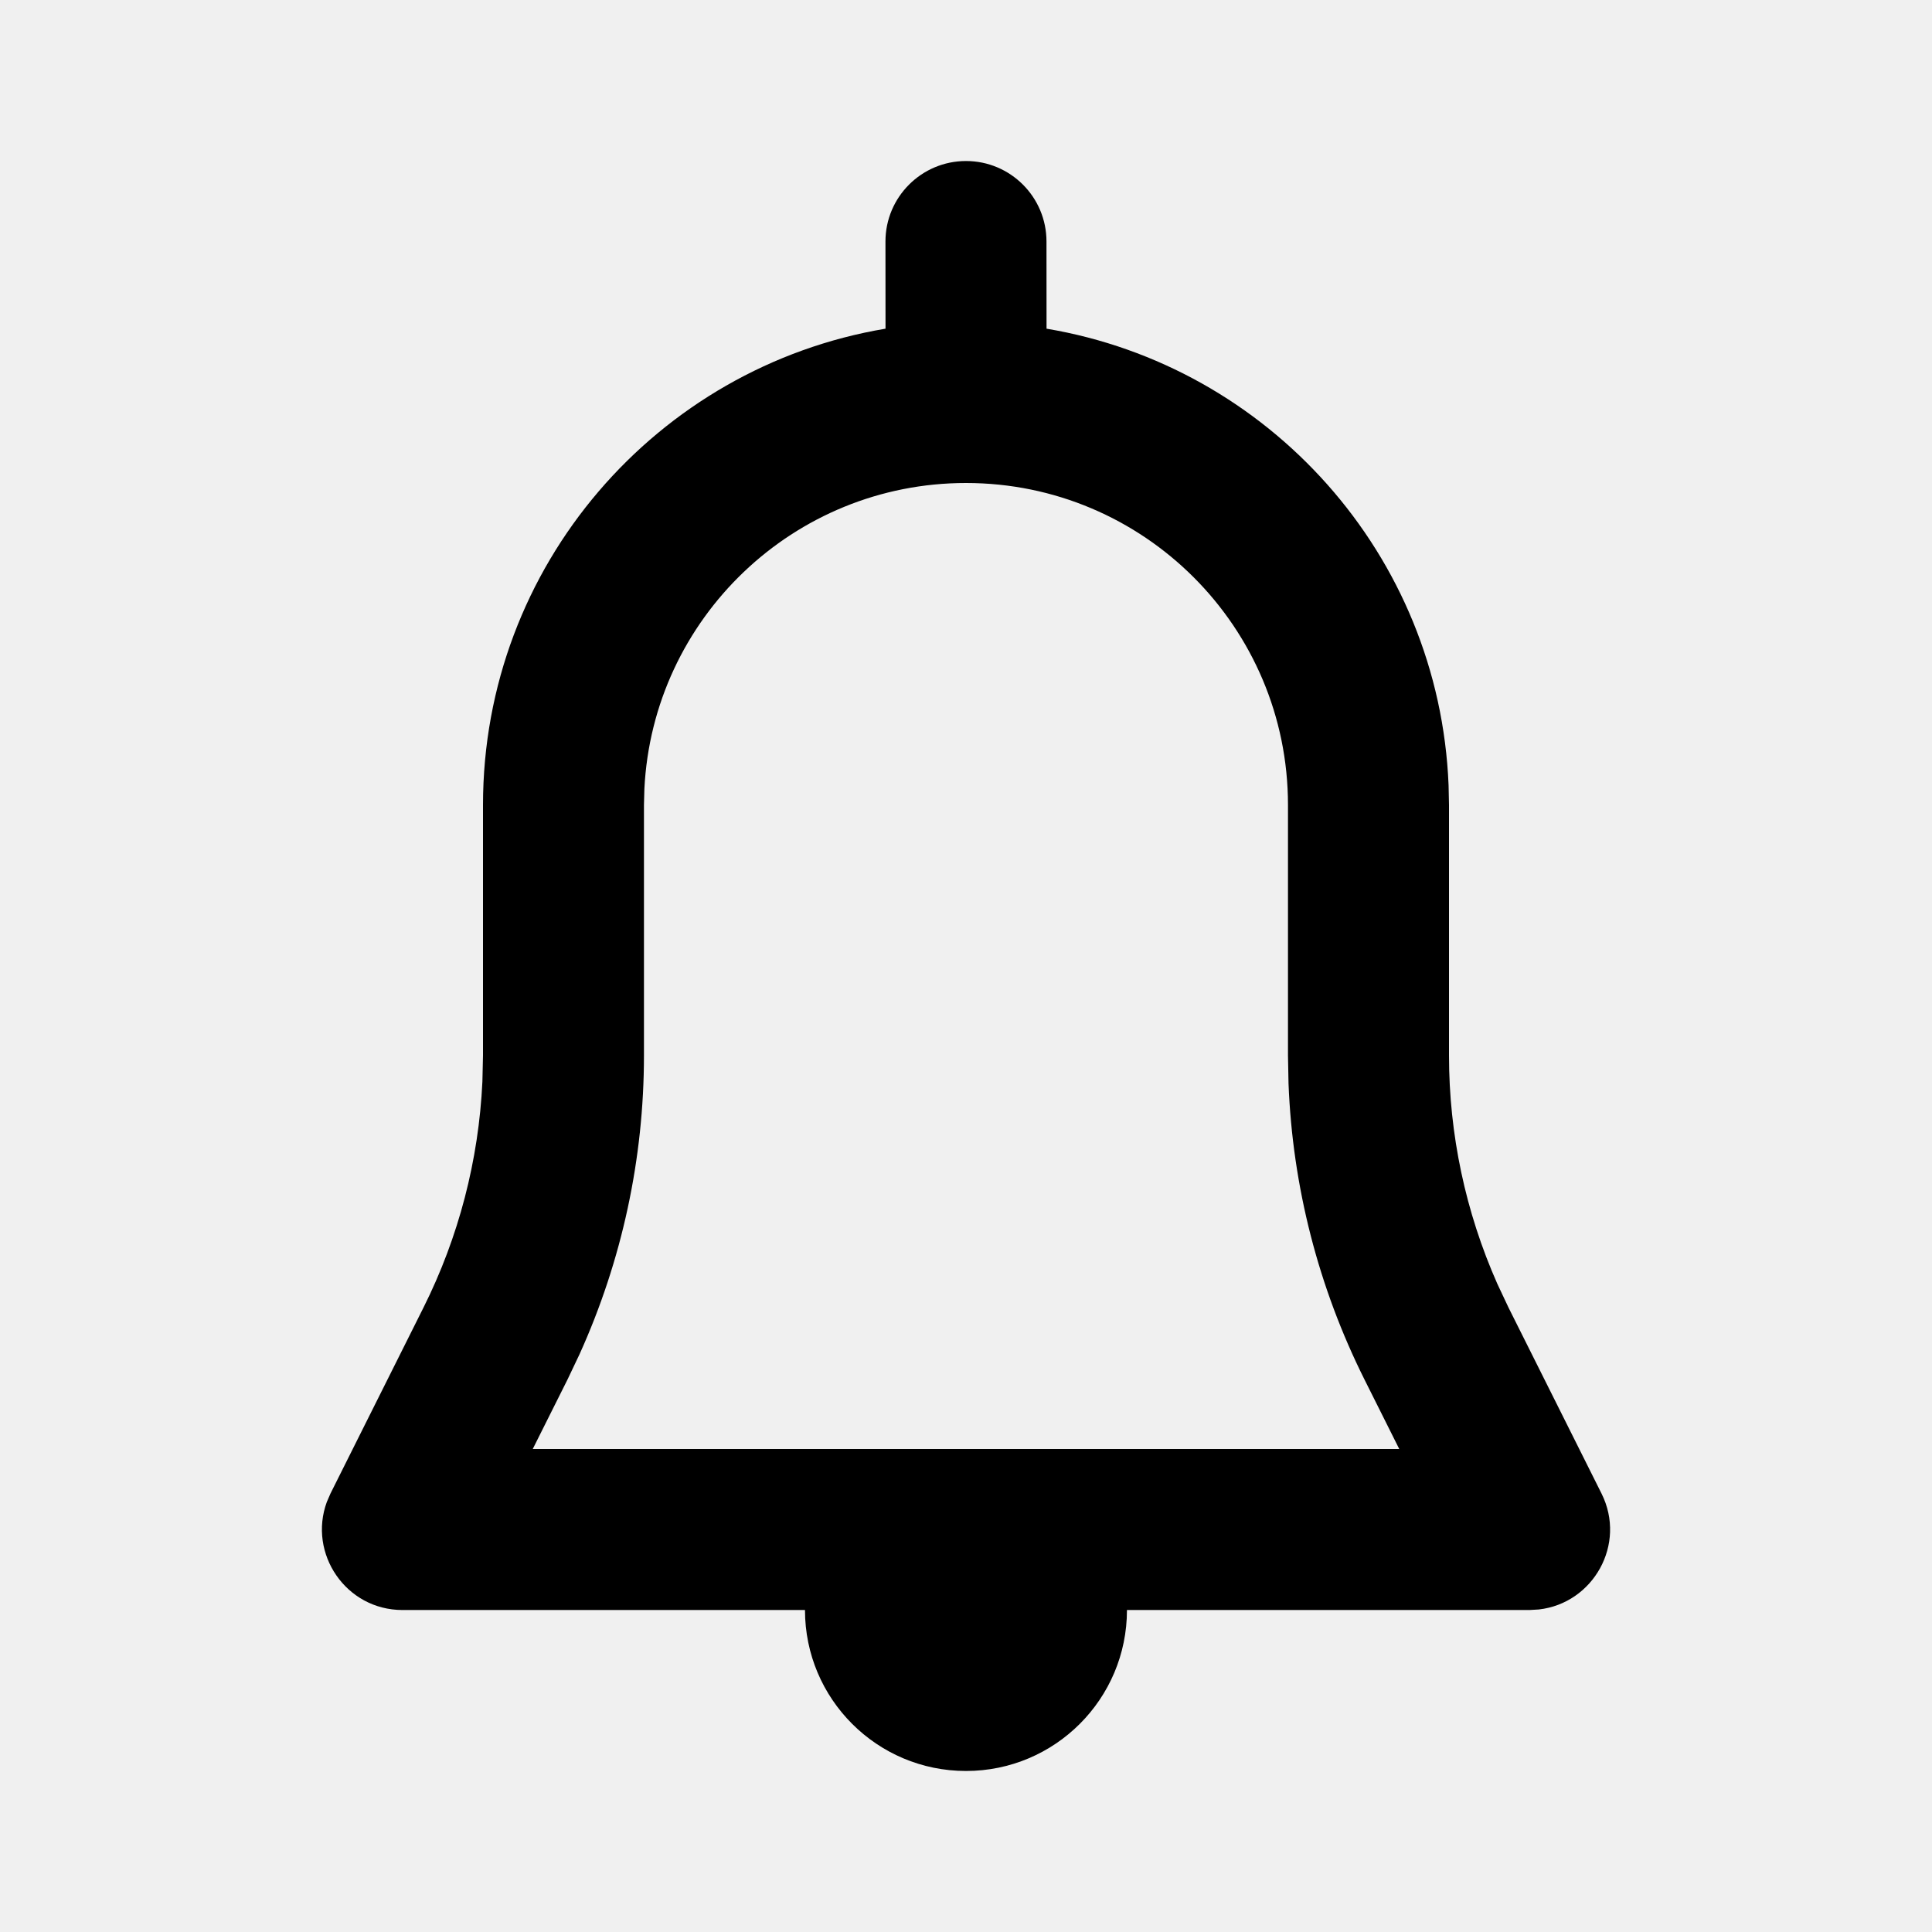
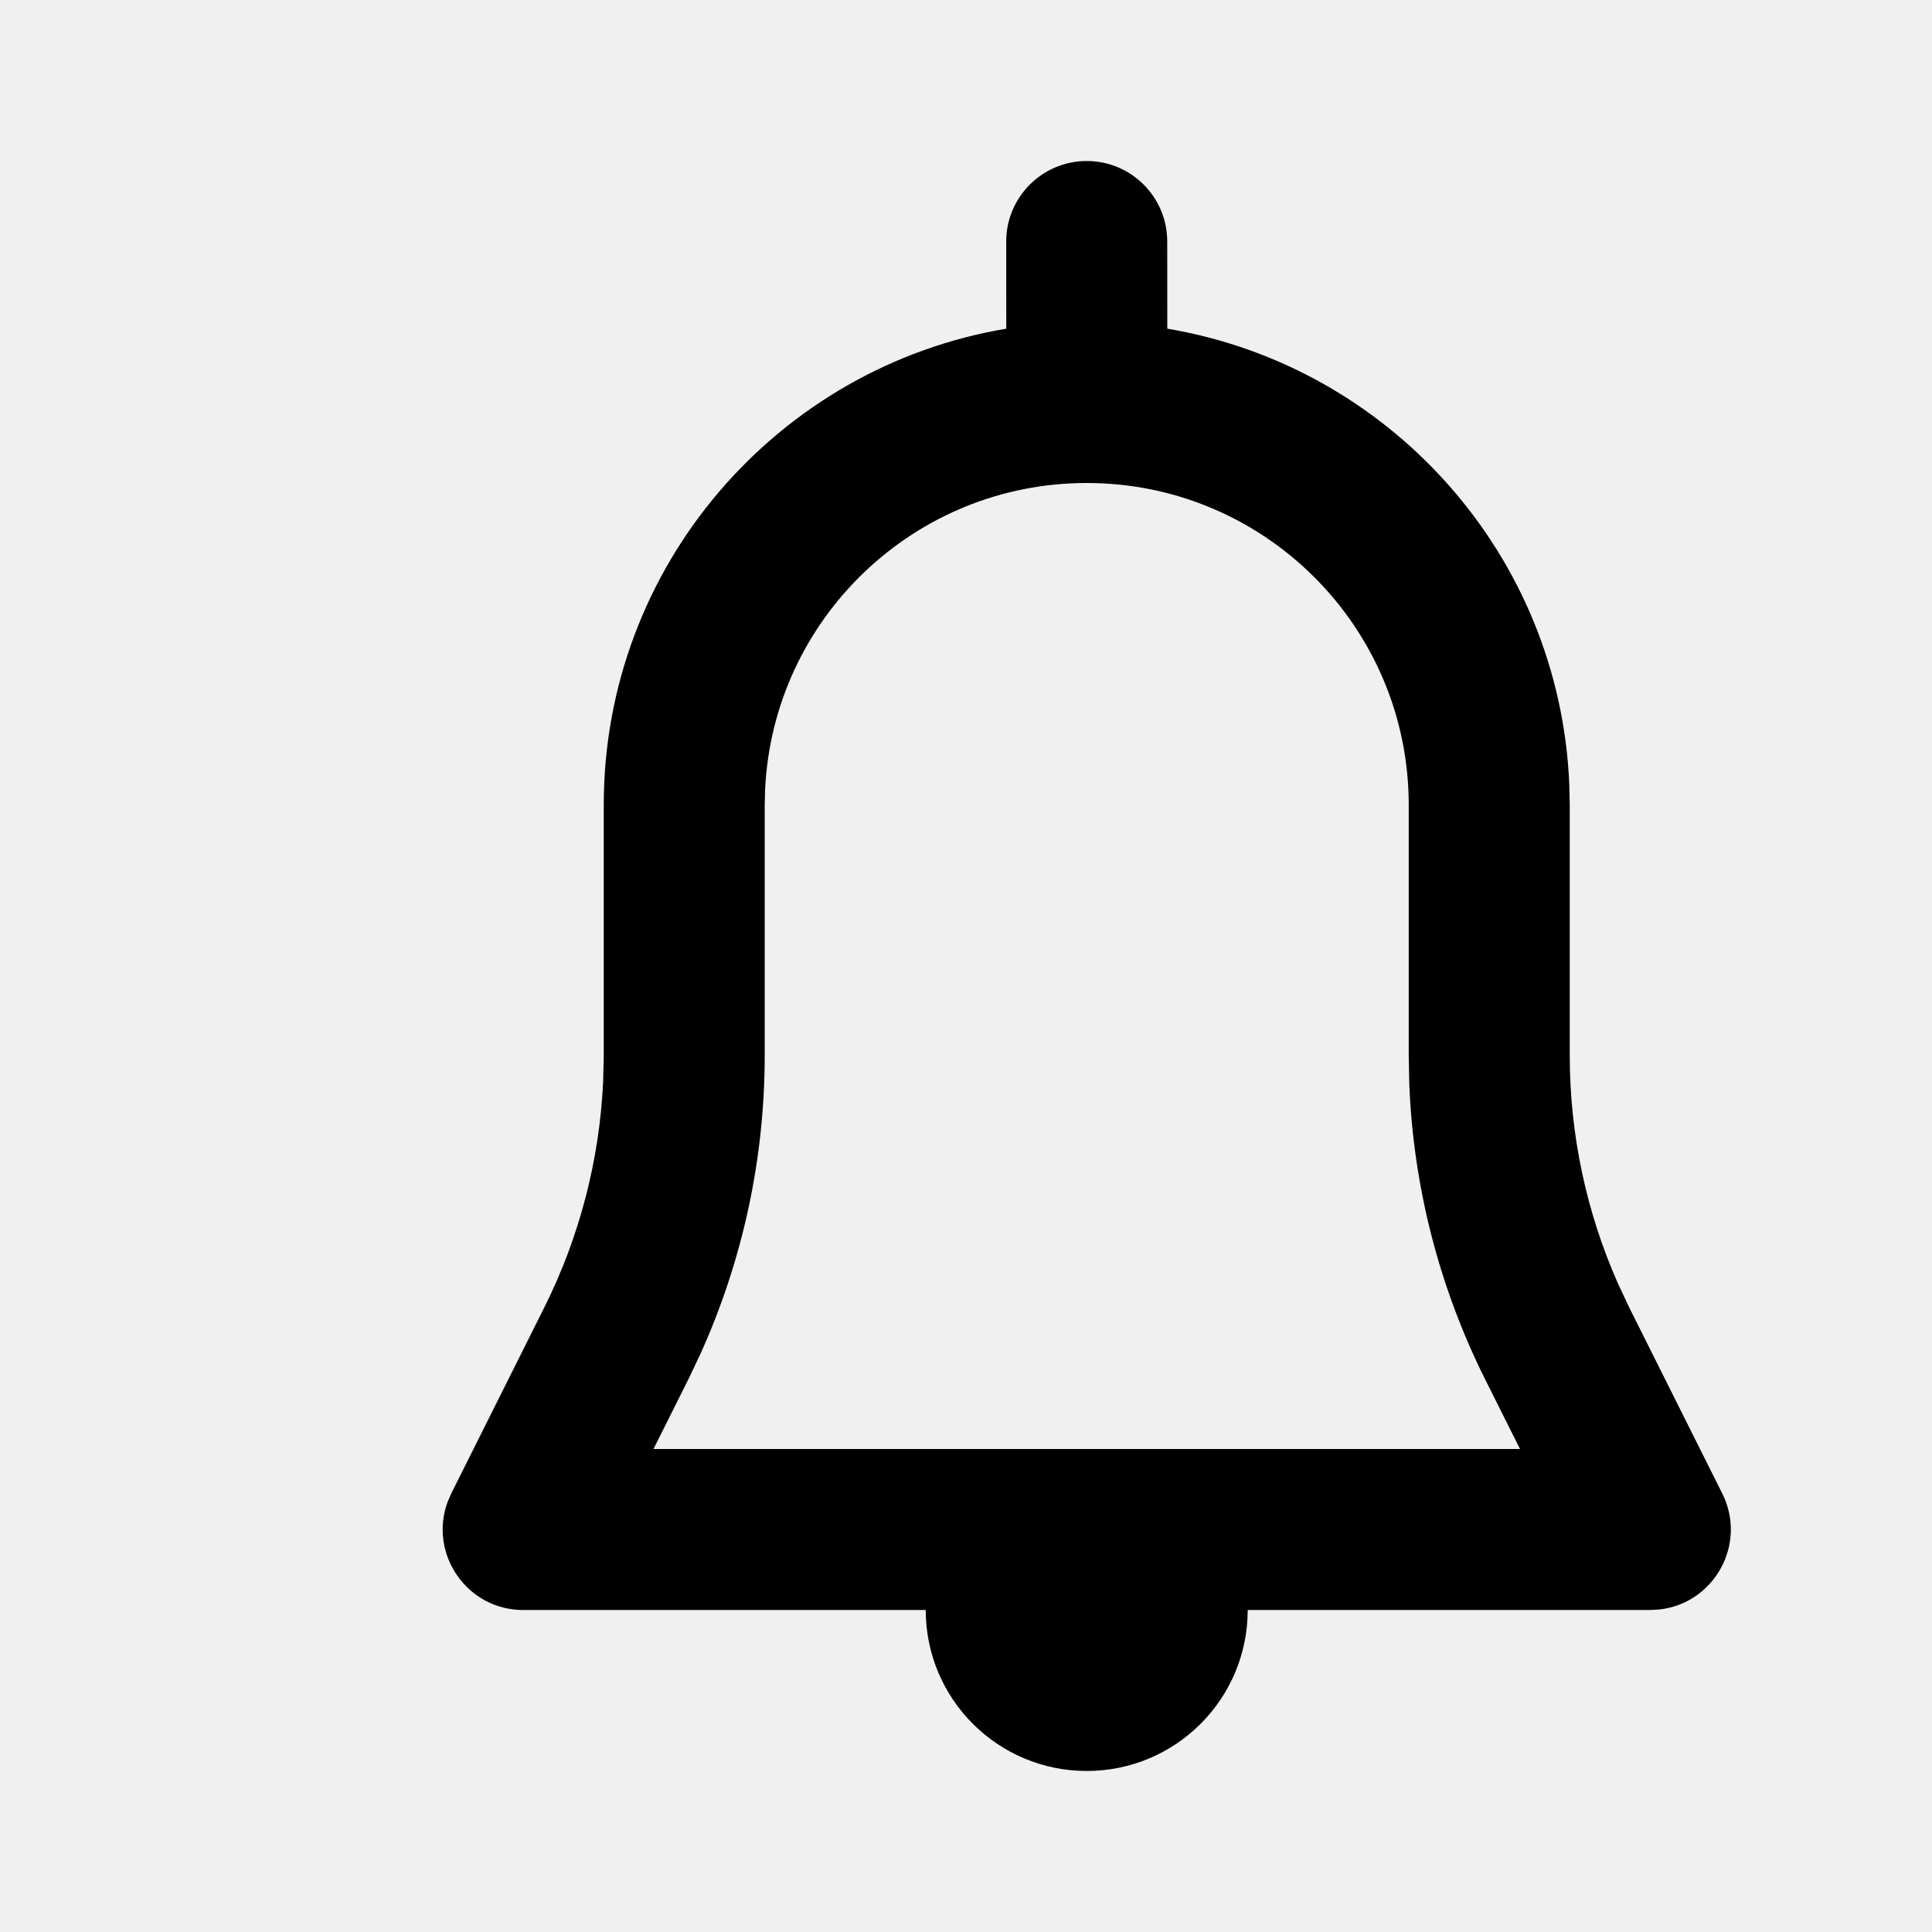
- <svg xmlns="http://www.w3.org/2000/svg" width="32" height="32" viewBox="0 0 32 32" fill="#000000">
+ <svg xmlns="http://www.w3.org/2000/svg" width="32" height="32" viewBox="0 0 28 32" fill="#000000">
  <rect id="ic32-notification" width="32" height="32" fill="#FFFFFF" fill-opacity="0" />
  <path id="Icon" d="M6.667 26.667C5.728 26.667 5.1 25.731 5.413 24.878L5.474 24.737L7.015 21.656C7.598 20.49 7.929 19.215 7.99 17.916L8 17.482L8 13.333C8 9.369 10.883 6.079 14.667 5.444L14.666 4C14.666 3.264 15.264 2.667 16 2.667C16.736 2.667 17.333 3.264 17.333 4L17.334 5.444C21.012 6.062 23.839 9.189 23.993 13.005L24 13.333L24 17.482C24 18.786 24.273 20.074 24.8 21.263L24.985 21.656L26.526 24.737C26.946 25.577 26.389 26.557 25.487 26.658L25.333 26.667L18.666 26.667C18.666 28.14 17.473 29.333 16 29.333C14.527 29.333 13.333 28.14 13.333 26.667L6.667 26.667ZM10.673 13.067C10.812 10.245 13.144 8 16 8C18.946 8 21.333 10.388 21.333 13.333L21.333 17.482L21.342 17.947C21.408 19.65 21.836 21.321 22.6 22.849L23.176 24L8.824 24L9.4 22.849L9.6 22.428C10.302 20.876 10.666 19.19 10.666 17.482L10.666 13.333L10.673 13.067Z" clip-rule="evenodd" fill-opacity="1" fill-rule="evenodd" />
</svg>
